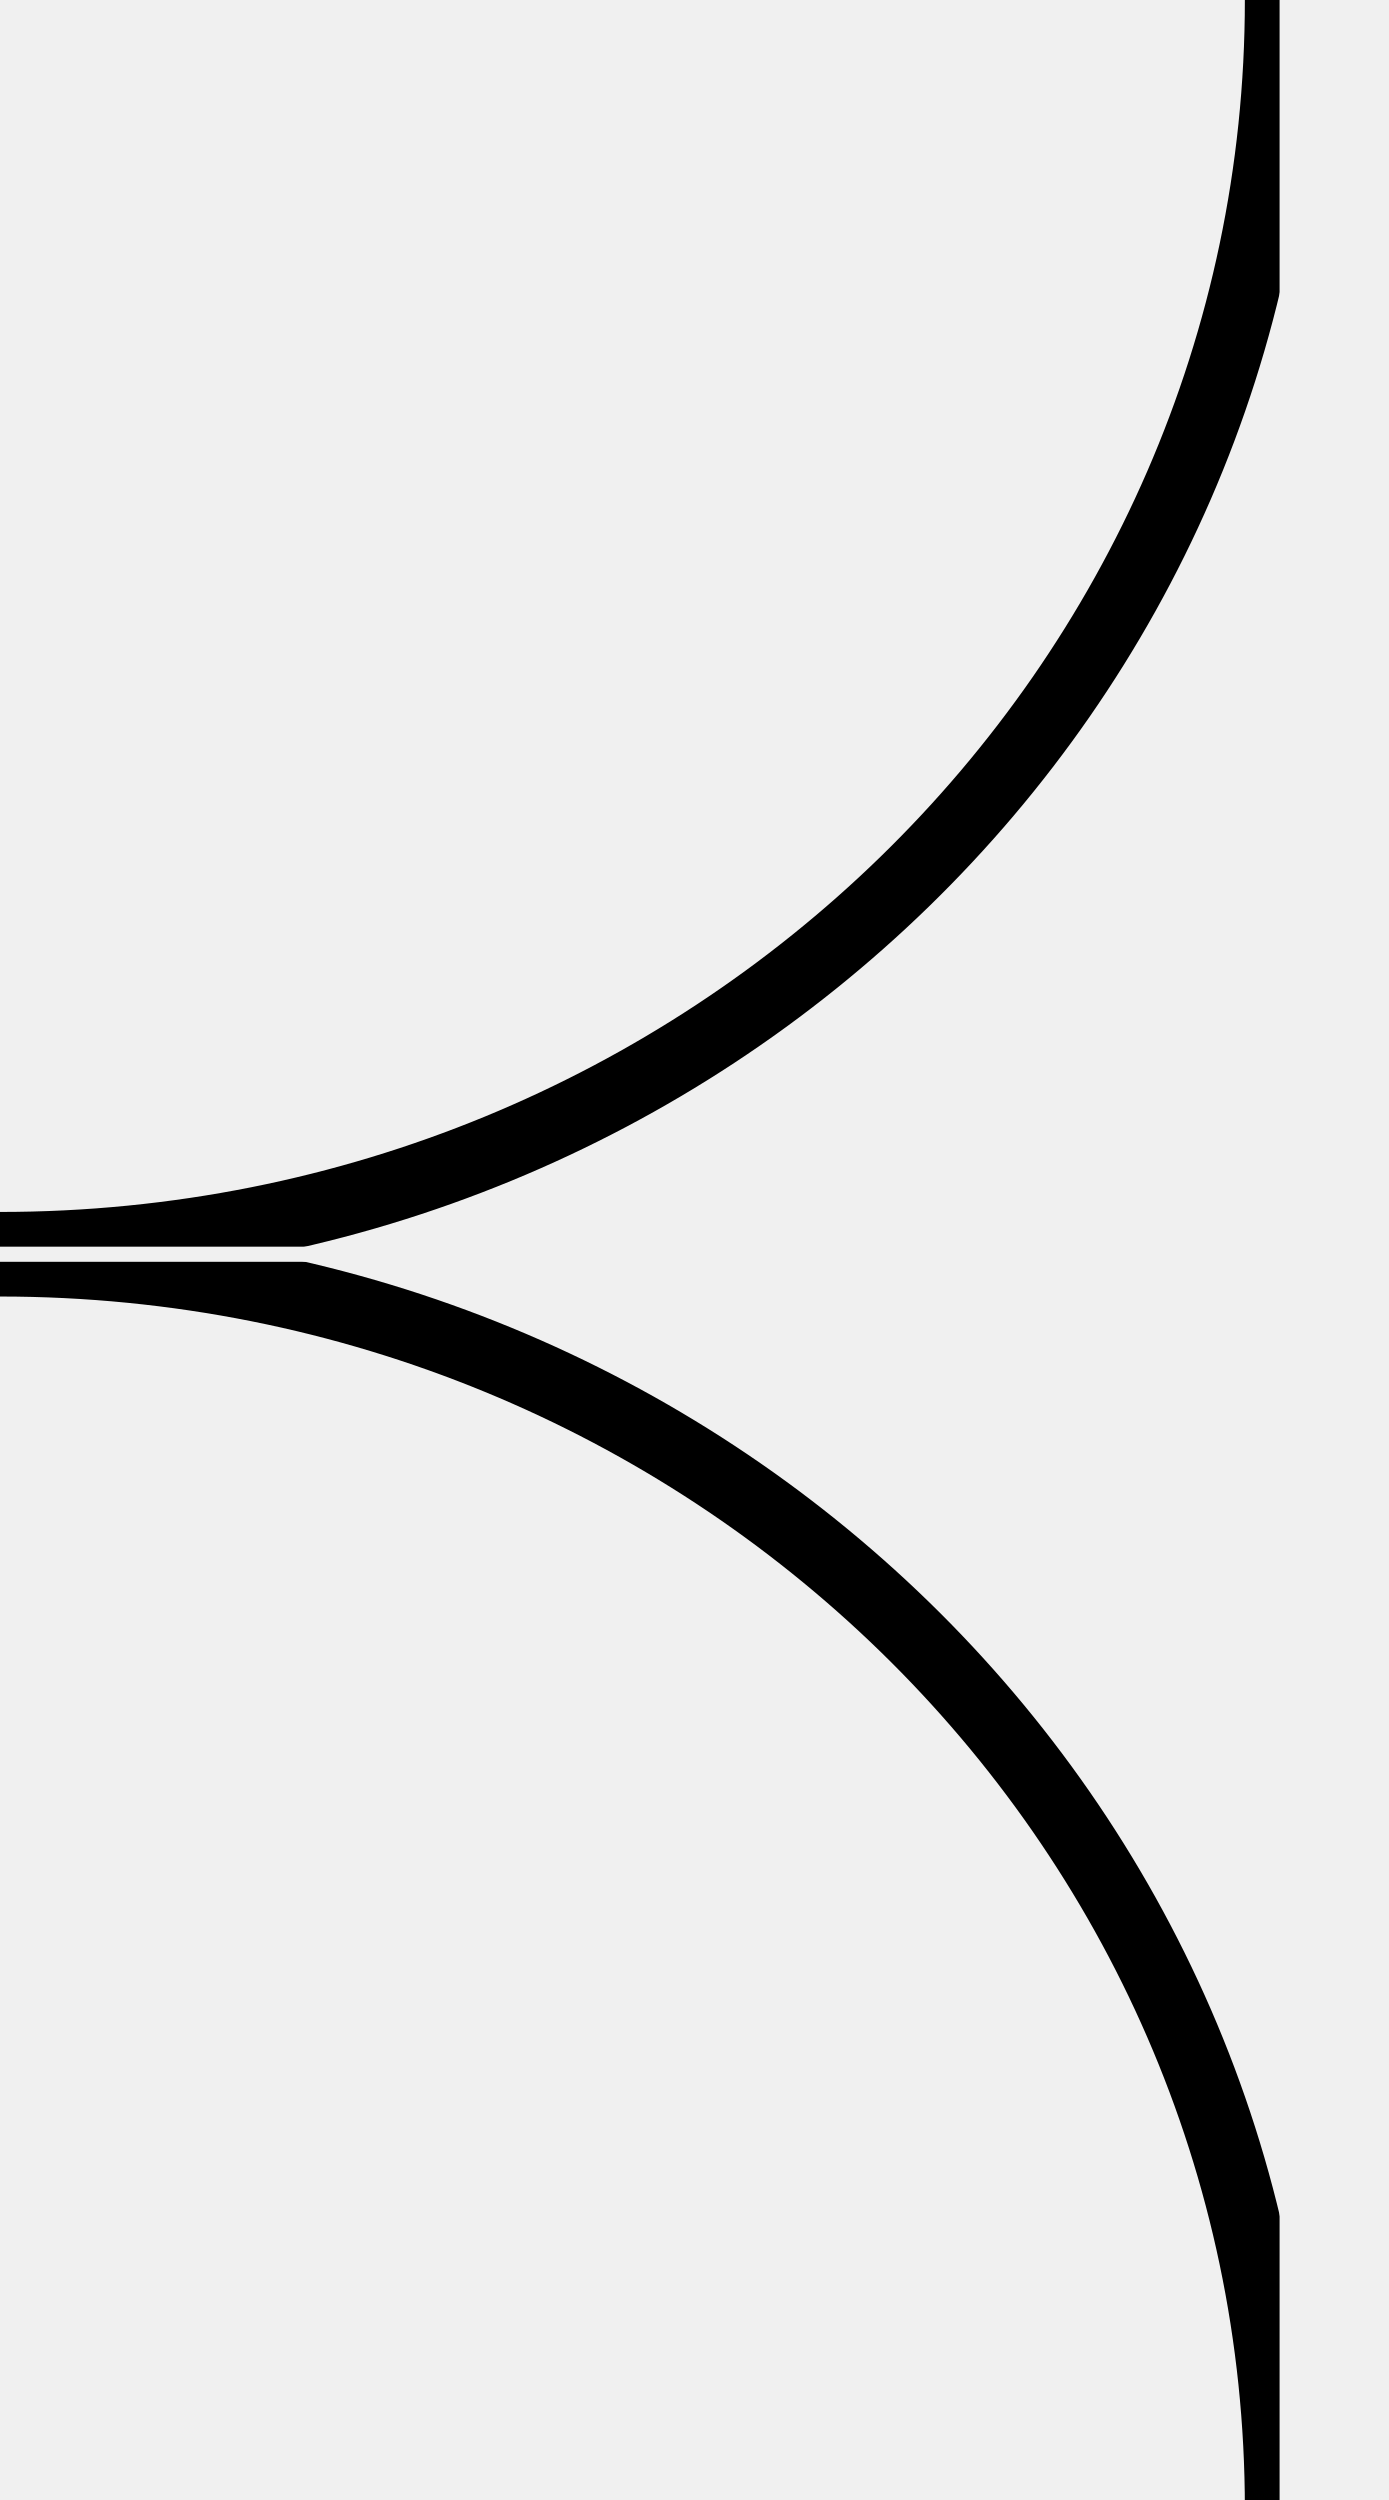
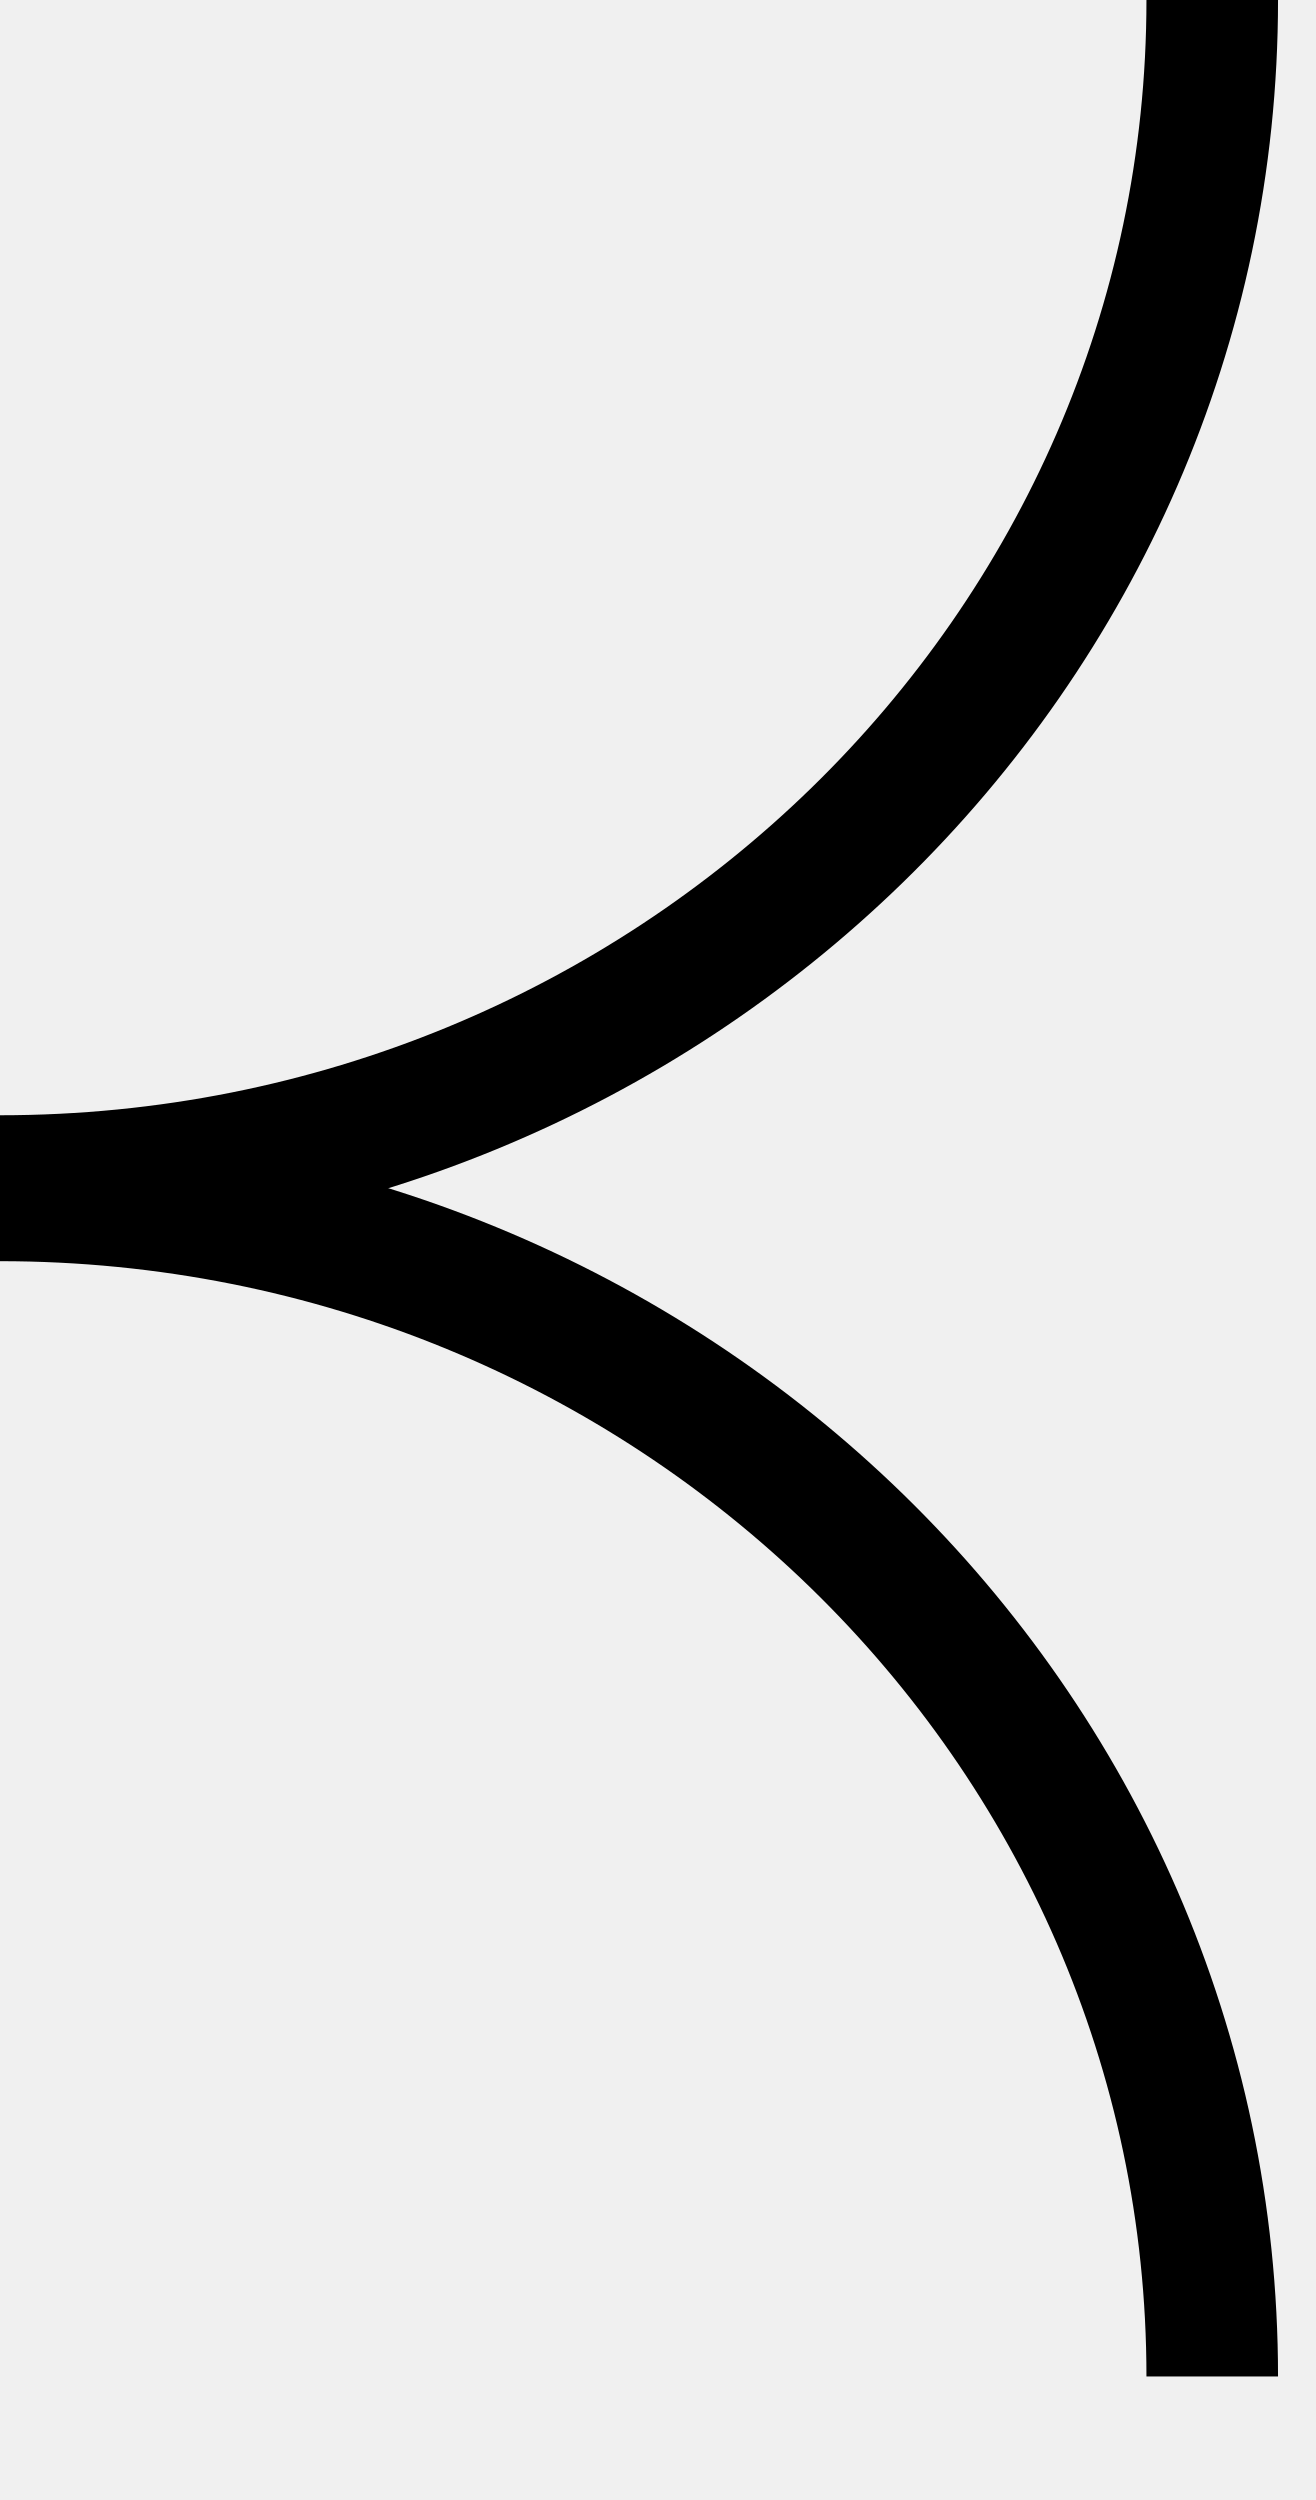
- <svg xmlns="http://www.w3.org/2000/svg" xmlns:xlink="http://www.w3.org/1999/xlink" width="10px" height="18px" viewBox="0 0 10 18" version="1.1">
-   <defs>
-     <polygon id="path-1" points="0 0.024 9.213 0.024 9.213 9 0 9" />
-     <polygon id="path-3" points="0 0.939 9.213 0.939 9.213 9.915 0 9.915" />
-   </defs>
+ <svg xmlns="http://www.w3.org/2000/svg" width="10px" height="19px" viewBox="0 0 10 19" version="1.1">
+   <defs />
  <g id="Page-1" stroke="none" stroke-width="1" fill="none" fill-rule="evenodd">
-     <g id="prev">
+     <g id="prev" stroke="#000000">
      <g id="Page-1" transform="translate(0, -1)">
        <g id="Group-3" transform="translate(0, 10.061)">
-           <mask id="mask-2" fill="white">
-             <use xlink:href="#path-1" />
-           </mask>
-           <g id="Clip-2" />
-           <path d="M9.213,9 C9.213,4.042 5.088,0.024 -0,0.024" id="Stroke-1" stroke="#000000" stroke-width="0.5" mask="url(#mask-2)" />
+           <path d="M9.213,9 C9.213,4.042 5.088,0.024 -0,0.024" id="Stroke-1" />
        </g>
        <g id="Group-6" transform="translate(0, 0.061)">
-           <mask id="mask-4" fill="white">
-             <use xlink:href="#path-3" />
-           </mask>
-           <g id="Clip-5" />
-           <path d="M9.213,0.939 C9.213,5.897 5.088,9.915 -0,9.915" id="Stroke-4" stroke="#000000" stroke-width="0.5" mask="url(#mask-4)" />
+           <path d="M9.213,0.939 C9.213,5.897 5.088,9.915 -0,9.915" id="Stroke-4" />
        </g>
      </g>
    </g>
  </g>
</svg>
